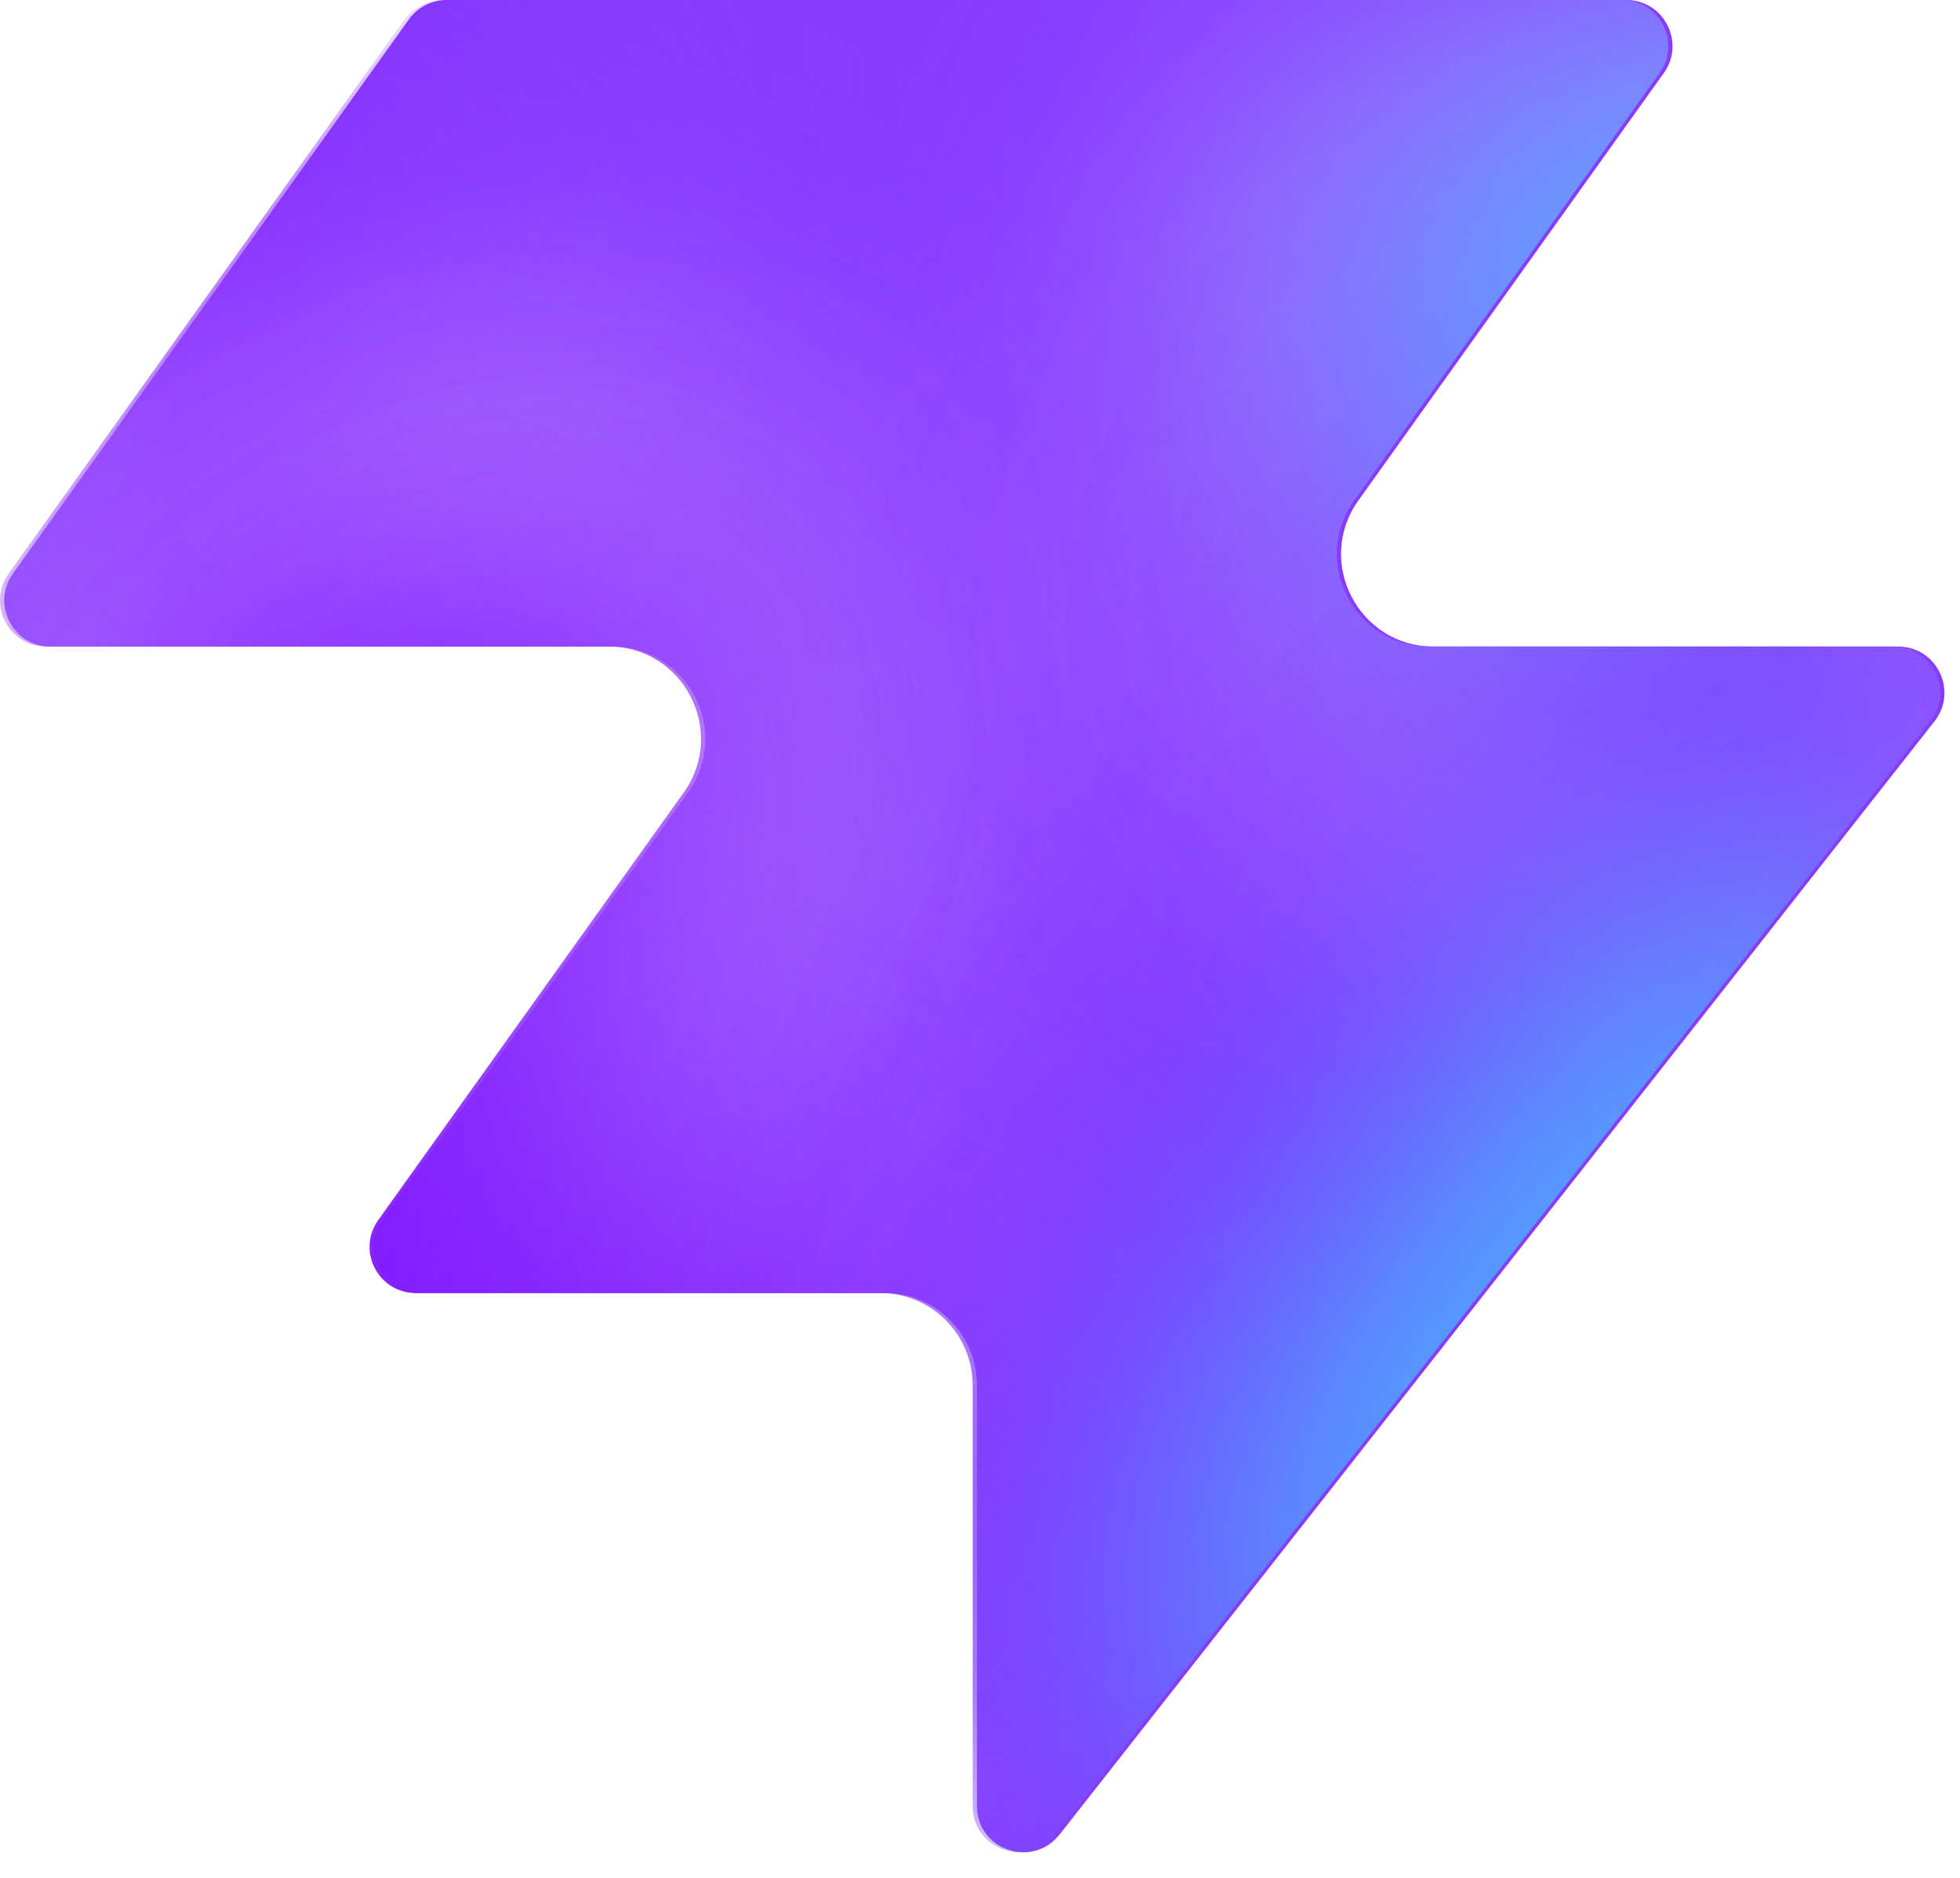
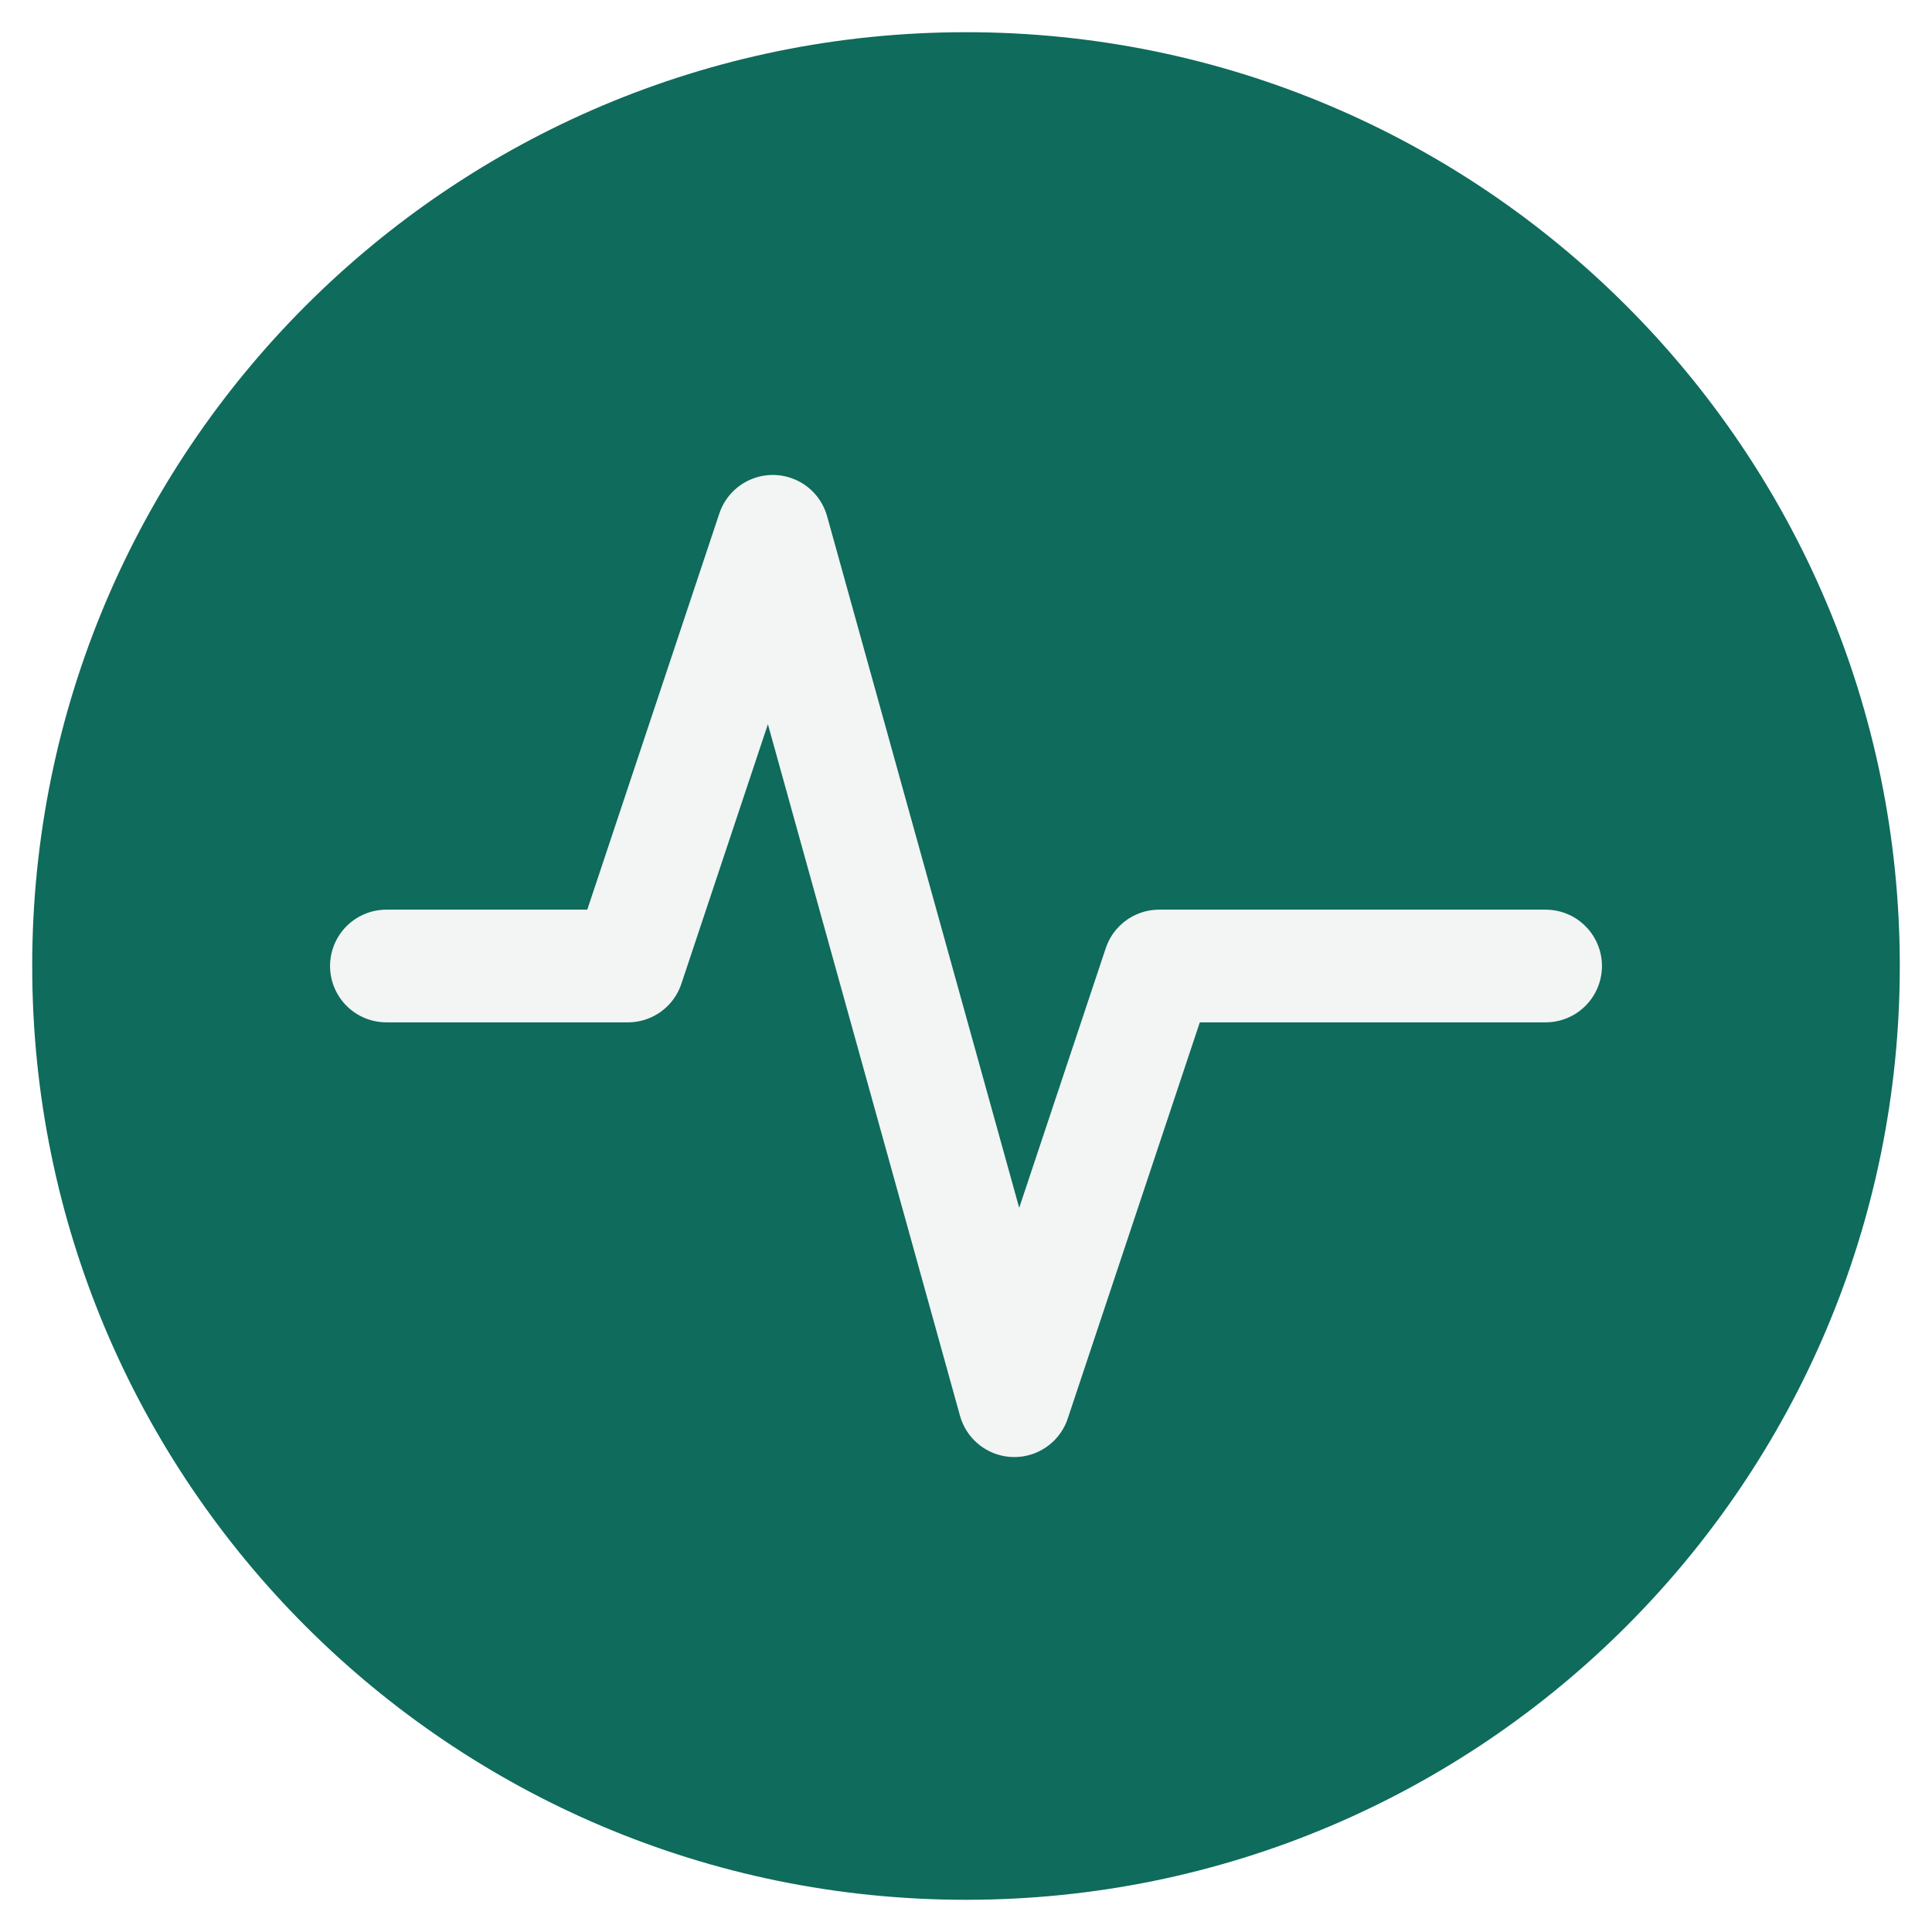
- <svg xmlns="http://www.w3.org/2000/svg" width="48" height="46" fill="none" viewBox="0 0 48 46">
-   <path fill="#863bff" d="M25.946 44.938c-.664.845-2.021.375-2.021-.698V33.937a2.26 2.26 0 0 0-2.262-2.262H10.287c-.92 0-1.456-1.04-.92-1.788l7.48-10.471c1.07-1.497 0-3.578-1.842-3.578H1.237c-.92 0-1.456-1.04-.92-1.788L10.013.474c.214-.297.556-.474.92-.474h28.894c.92 0 1.456 1.04.92 1.788l-7.48 10.471c-1.07 1.498 0 3.579 1.842 3.579h11.377c.943 0 1.473 1.088.89 1.83L25.947 44.94z" style="fill:#863bff;fill:color(display-p3 .525 .23 1);fill-opacity:1" />
-   <mask id="a" width="48" height="46" x="0" y="0" maskUnits="userSpaceOnUse" style="mask-type:alpha">
-     <path fill="#000" d="M25.842 44.938c-.664.844-2.021.375-2.021-.698V33.937a2.26 2.26 0 0 0-2.262-2.262H10.183c-.92 0-1.456-1.04-.92-1.788l7.48-10.471c1.07-1.498 0-3.579-1.842-3.579H1.133c-.92 0-1.456-1.04-.92-1.787L9.91.473c.214-.297.556-.474.92-.474h28.894c.92 0 1.456 1.04.92 1.788l-7.48 10.471c-1.07 1.498 0 3.578 1.842 3.578h11.377c.943 0 1.473 1.088.89 1.832L25.843 44.94z" style="fill:#000;fill-opacity:1" />
-   </mask>
-   <g mask="url(#a)">
-     <g filter="url(#b)">
-       <ellipse cx="5.508" cy="14.704" fill="#ede6ff" rx="5.508" ry="14.704" style="fill:#ede6ff;fill:color(display-p3 .927 .903 1);fill-opacity:1" transform="matrix(.00324 1 1 -.00324 -4.47 31.516)" />
-     </g>
-     <g filter="url(#c)">
-       <ellipse cx="10.399" cy="29.851" fill="#ede6ff" rx="10.399" ry="29.851" style="fill:#ede6ff;fill:color(display-p3 .927 .903 1);fill-opacity:1" transform="matrix(.00324 1 1 -.00324 -39.328 7.883)" />
-     </g>
-     <g filter="url(#d)">
-       <ellipse cx="5.508" cy="30.487" fill="#7e14ff" rx="5.508" ry="30.487" style="fill:#7e14ff;fill:color(display-p3 .492 .077 1);fill-opacity:1" transform="rotate(89.814 -25.913 -14.639)scale(1 -1)" />
-     </g>
-     <g filter="url(#e)">
-       <ellipse cx="5.508" cy="30.599" fill="#7e14ff" rx="5.508" ry="30.599" style="fill:#7e14ff;fill:color(display-p3 .492 .077 1);fill-opacity:1" transform="rotate(89.814 -32.644 -3.334)scale(1 -1)" />
-     </g>
-     <g filter="url(#f)">
-       <ellipse cx="5.508" cy="30.599" fill="#7e14ff" rx="5.508" ry="30.599" style="fill:#7e14ff;fill:color(display-p3 .492 .077 1);fill-opacity:1" transform="matrix(.00324 1 1 -.00324 -34.34 30.47)" />
-     </g>
-     <g filter="url(#g)">
-       <ellipse cx="14.072" cy="22.078" fill="#ede6ff" rx="14.072" ry="22.078" style="fill:#ede6ff;fill:color(display-p3 .927 .903 1);fill-opacity:1" transform="rotate(93.35 24.506 48.493)scale(-1 1)" />
-     </g>
-     <g filter="url(#h)">
-       <ellipse cx="3.47" cy="21.501" fill="#7e14ff" rx="3.47" ry="21.501" style="fill:#7e14ff;fill:color(display-p3 .492 .077 1);fill-opacity:1" transform="rotate(89.009 28.708 47.59)scale(-1 1)" />
-     </g>
-     <g filter="url(#i)">
-       <ellipse cx="3.47" cy="21.501" fill="#7e14ff" rx="3.47" ry="21.501" style="fill:#7e14ff;fill:color(display-p3 .492 .077 1);fill-opacity:1" transform="rotate(89.009 28.708 47.59)scale(-1 1)" />
-     </g>
-     <g filter="url(#j)">
-       <ellipse cx=".387" cy="8.972" fill="#7e14ff" rx="4.407" ry="29.108" style="fill:#7e14ff;fill:color(display-p3 .492 .077 1);fill-opacity:1" transform="rotate(39.51 .387 8.972)" />
-     </g>
-     <g filter="url(#k)">
-       <ellipse cx="47.523" cy="-6.092" fill="#7e14ff" rx="4.407" ry="29.108" style="fill:#7e14ff;fill:color(display-p3 .492 .077 1);fill-opacity:1" transform="rotate(37.892 47.523 -6.092)" />
-     </g>
-     <g filter="url(#l)">
-       <ellipse cx="41.412" cy="6.333" fill="#47bfff" rx="5.971" ry="9.665" style="fill:#47bfff;fill:color(display-p3 .28 .748 1);fill-opacity:1" transform="rotate(37.892 41.412 6.333)" />
-     </g>
-     <g filter="url(#m)">
-       <ellipse cx="-1.879" cy="38.332" fill="#7e14ff" rx="4.407" ry="29.108" style="fill:#7e14ff;fill:color(display-p3 .492 .077 1);fill-opacity:1" transform="rotate(37.892 -1.88 38.332)" />
-     </g>
-     <g filter="url(#n)">
-       <ellipse cx="-1.879" cy="38.332" fill="#7e14ff" rx="4.407" ry="29.108" style="fill:#7e14ff;fill:color(display-p3 .492 .077 1);fill-opacity:1" transform="rotate(37.892 -1.88 38.332)" />
-     </g>
-     <g filter="url(#o)">
-       <ellipse cx="35.651" cy="29.907" fill="#7e14ff" rx="4.407" ry="29.108" style="fill:#7e14ff;fill:color(display-p3 .492 .077 1);fill-opacity:1" transform="rotate(37.892 35.651 29.907)" />
-     </g>
-     <g filter="url(#p)">
-       <ellipse cx="38.418" cy="32.4" fill="#47bfff" rx="5.971" ry="15.297" style="fill:#47bfff;fill:color(display-p3 .28 .748 1);fill-opacity:1" transform="rotate(37.892 38.418 32.4)" />
-     </g>
-   </g>
-   <defs>
-     <filter id="b" width="60.045" height="41.654" x="-19.77" y="16.149" color-interpolation-filters="sRGB" filterUnits="userSpaceOnUse">
-       <feFlood flood-opacity="0" result="BackgroundImageFix" />
-       <feBlend in="SourceGraphic" in2="BackgroundImageFix" result="shape" />
-       <feGaussianBlur result="effect1_foregroundBlur_2002_17158" stdDeviation="7.659" />
-     </filter>
-     <filter id="c" width="90.34" height="51.437" x="-54.613" y="-7.533" color-interpolation-filters="sRGB" filterUnits="userSpaceOnUse">
-       <feFlood flood-opacity="0" result="BackgroundImageFix" />
-       <feBlend in="SourceGraphic" in2="BackgroundImageFix" result="shape" />
-       <feGaussianBlur result="effect1_foregroundBlur_2002_17158" stdDeviation="7.659" />
-     </filter>
-     <filter id="d" width="79.355" height="29.4" x="-49.64" y="2.03" color-interpolation-filters="sRGB" filterUnits="userSpaceOnUse">
-       <feFlood flood-opacity="0" result="BackgroundImageFix" />
-       <feBlend in="SourceGraphic" in2="BackgroundImageFix" result="shape" />
-       <feGaussianBlur result="effect1_foregroundBlur_2002_17158" stdDeviation="4.596" />
-     </filter>
-     <filter id="e" width="79.579" height="29.4" x="-45.045" y="20.029" color-interpolation-filters="sRGB" filterUnits="userSpaceOnUse">
-       <feFlood flood-opacity="0" result="BackgroundImageFix" />
-       <feBlend in="SourceGraphic" in2="BackgroundImageFix" result="shape" />
-       <feGaussianBlur result="effect1_foregroundBlur_2002_17158" stdDeviation="4.596" />
-     </filter>
-     <filter id="f" width="79.579" height="29.4" x="-43.513" y="21.178" color-interpolation-filters="sRGB" filterUnits="userSpaceOnUse">
-       <feFlood flood-opacity="0" result="BackgroundImageFix" />
-       <feBlend in="SourceGraphic" in2="BackgroundImageFix" result="shape" />
-       <feGaussianBlur result="effect1_foregroundBlur_2002_17158" stdDeviation="4.596" />
-     </filter>
-     <filter id="g" width="74.749" height="58.852" x="15.756" y="-17.901" color-interpolation-filters="sRGB" filterUnits="userSpaceOnUse">
-       <feFlood flood-opacity="0" result="BackgroundImageFix" />
-       <feBlend in="SourceGraphic" in2="BackgroundImageFix" result="shape" />
-       <feGaussianBlur result="effect1_foregroundBlur_2002_17158" stdDeviation="7.659" />
-     </filter>
-     <filter id="h" width="61.377" height="25.362" x="23.548" y="2.284" color-interpolation-filters="sRGB" filterUnits="userSpaceOnUse">
-       <feFlood flood-opacity="0" result="BackgroundImageFix" />
-       <feBlend in="SourceGraphic" in2="BackgroundImageFix" result="shape" />
-       <feGaussianBlur result="effect1_foregroundBlur_2002_17158" stdDeviation="4.596" />
-     </filter>
-     <filter id="i" width="61.377" height="25.362" x="23.548" y="2.284" color-interpolation-filters="sRGB" filterUnits="userSpaceOnUse">
-       <feFlood flood-opacity="0" result="BackgroundImageFix" />
-       <feBlend in="SourceGraphic" in2="BackgroundImageFix" result="shape" />
-       <feGaussianBlur result="effect1_foregroundBlur_2002_17158" stdDeviation="4.596" />
-     </filter>
-     <filter id="j" width="56.045" height="63.649" x="-27.636" y="-22.853" color-interpolation-filters="sRGB" filterUnits="userSpaceOnUse">
-       <feFlood flood-opacity="0" result="BackgroundImageFix" />
-       <feBlend in="SourceGraphic" in2="BackgroundImageFix" result="shape" />
-       <feGaussianBlur result="effect1_foregroundBlur_2002_17158" stdDeviation="4.596" />
-     </filter>
-     <filter id="k" width="54.814" height="64.646" x="20.116" y="-38.415" color-interpolation-filters="sRGB" filterUnits="userSpaceOnUse">
-       <feFlood flood-opacity="0" result="BackgroundImageFix" />
-       <feBlend in="SourceGraphic" in2="BackgroundImageFix" result="shape" />
-       <feGaussianBlur result="effect1_foregroundBlur_2002_17158" stdDeviation="4.596" />
-     </filter>
-     <filter id="l" width="33.541" height="35.313" x="24.641" y="-11.323" color-interpolation-filters="sRGB" filterUnits="userSpaceOnUse">
-       <feFlood flood-opacity="0" result="BackgroundImageFix" />
-       <feBlend in="SourceGraphic" in2="BackgroundImageFix" result="shape" />
-       <feGaussianBlur result="effect1_foregroundBlur_2002_17158" stdDeviation="4.596" />
-     </filter>
-     <filter id="m" width="54.814" height="64.646" x="-29.286" y="6.009" color-interpolation-filters="sRGB" filterUnits="userSpaceOnUse">
-       <feFlood flood-opacity="0" result="BackgroundImageFix" />
-       <feBlend in="SourceGraphic" in2="BackgroundImageFix" result="shape" />
-       <feGaussianBlur result="effect1_foregroundBlur_2002_17158" stdDeviation="4.596" />
-     </filter>
-     <filter id="n" width="54.814" height="64.646" x="-29.286" y="6.009" color-interpolation-filters="sRGB" filterUnits="userSpaceOnUse">
-       <feFlood flood-opacity="0" result="BackgroundImageFix" />
-       <feBlend in="SourceGraphic" in2="BackgroundImageFix" result="shape" />
-       <feGaussianBlur result="effect1_foregroundBlur_2002_17158" stdDeviation="4.596" />
-     </filter>
-     <filter id="o" width="54.814" height="64.646" x="8.244" y="-2.416" color-interpolation-filters="sRGB" filterUnits="userSpaceOnUse">
-       <feFlood flood-opacity="0" result="BackgroundImageFix" />
-       <feBlend in="SourceGraphic" in2="BackgroundImageFix" result="shape" />
-       <feGaussianBlur result="effect1_foregroundBlur_2002_17158" stdDeviation="4.596" />
-     </filter>
-     <filter id="p" width="39.409" height="43.623" x="18.713" y="10.588" color-interpolation-filters="sRGB" filterUnits="userSpaceOnUse">
-       <feFlood flood-opacity="0" result="BackgroundImageFix" />
-       <feBlend in="SourceGraphic" in2="BackgroundImageFix" result="shape" />
-       <feGaussianBlur result="effect1_foregroundBlur_2002_17158" stdDeviation="4.596" />
-     </filter>
-   </defs>
+ <svg xmlns="http://www.w3.org/2000/svg" width="120" height="120" viewBox="0 0 120 120">
+   <circle cx="60" cy="60" r="58" fill="#0F6B5C" />
+   <path d="M24 60h15l9-27 15 54 9-27h24" fill="none" stroke="#F2F5F3" stroke-width="7" stroke-linecap="round" stroke-linejoin="round" />
</svg>
